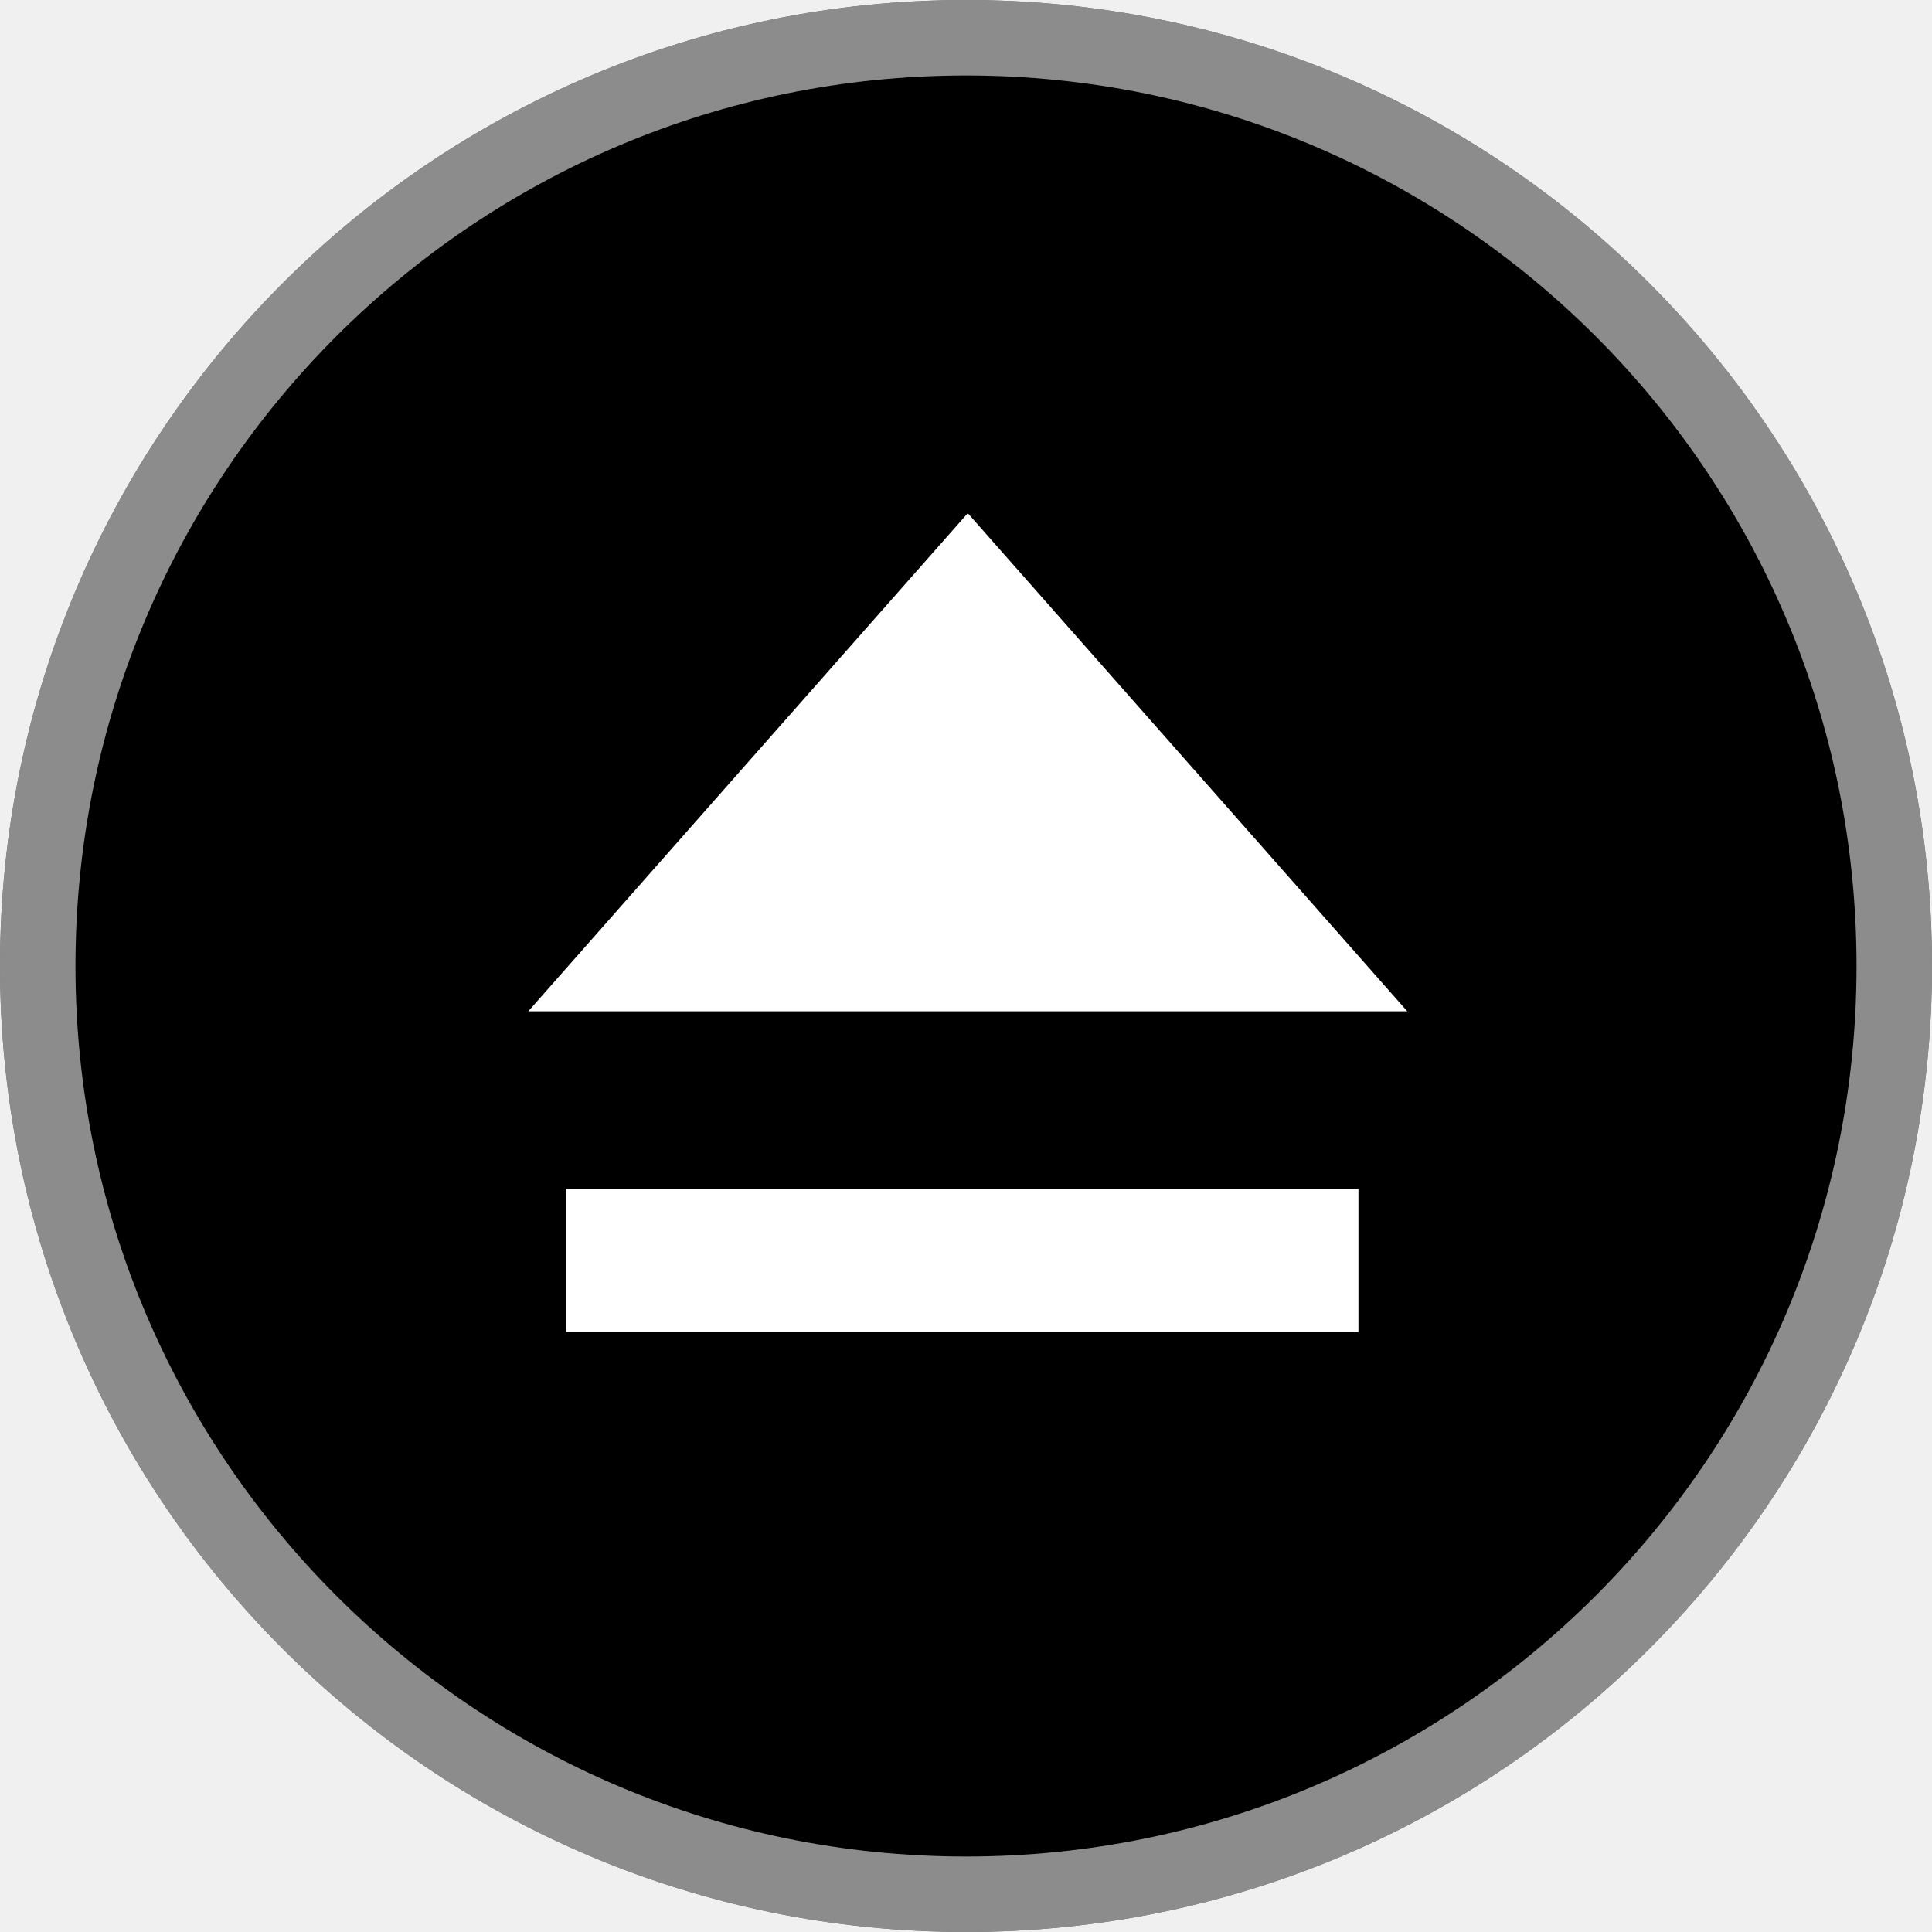
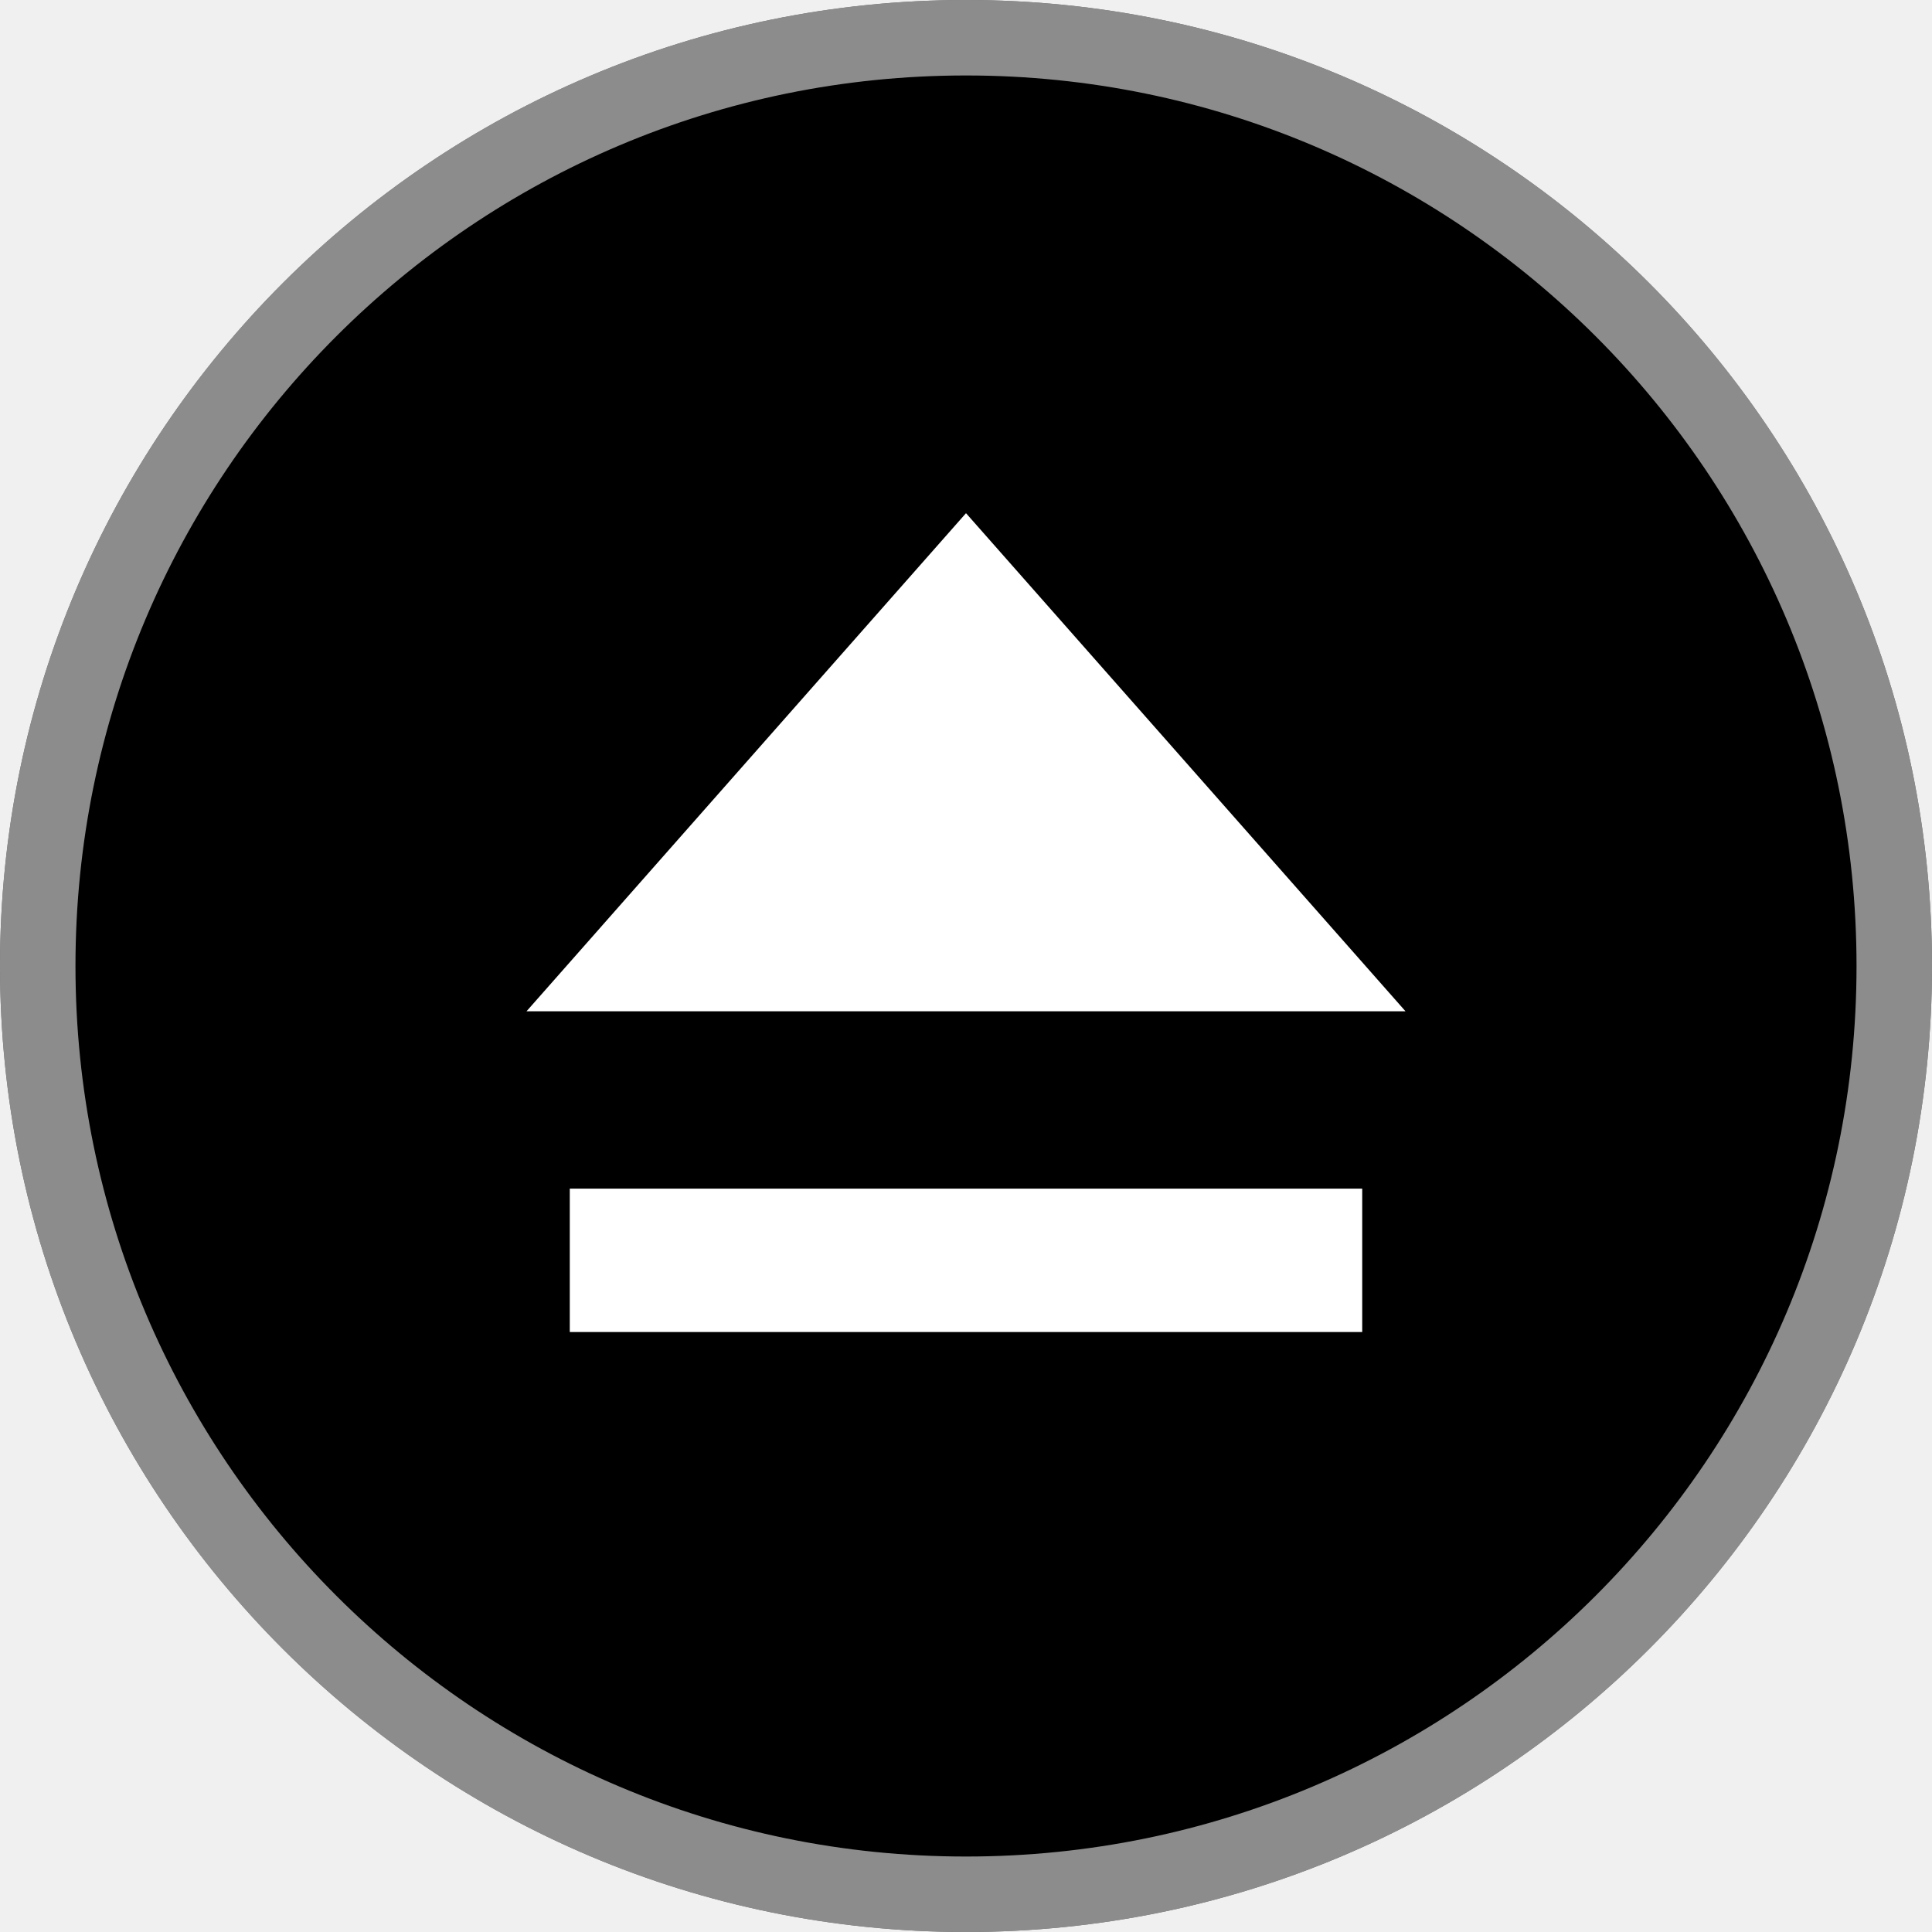
<svg xmlns="http://www.w3.org/2000/svg" xmlns:xlink="http://www.w3.org/1999/xlink" width="256.0px" height="256.0px" viewBox="0 0 256.0 256.0" version="1.1" id="SVGRoot">
  <defs id="defs9">
    <clipPath clipPathUnits="userSpaceOnUse" id="clipPath1867">
      <path style="display:inline;fill:none;fill-opacity:1;stroke:none;stroke-width:6.5;stroke-miterlimit:4;stroke-dasharray:none;stroke-opacity:1" xlink:href="#circle1409" id="path1869" d="M 128,0 A 128,128 0 0 0 0,128 128,128 0 0 0 128,256 128,128 0 0 0 256,128 128,128 0 0 0 128,0 Z" clip-path="none" />
    </clipPath>
  </defs>
  <g id="layer1">
    <circle style="display:inline;fill:#000000;fill-opacity:1" id="path69" r="128" cy="128" cx="128" />
    <circle style="display:inline;fill:none;fill-opacity:1;stroke:#ffffff;stroke-width:20;stroke-miterlimit:4;stroke-dasharray:none;stroke-opacity:0.55" id="circle1613" cx="128" cy="128" clip-path="url(#clipPath1867)" r="128" />
-     <path style="display:inline;fill:#ffffff;fill-opacity:1;fill-rule:evenodd;stroke:none;stroke-width:1px;stroke-linecap:butt;stroke-linejoin:miter;stroke-opacity:1" id="path1080" transform="matrix(0,-0.6181891,-0.9447599,0,249.1642,169.8528)" d="m 164.76,128 -53.382,30.82 -53.382,30.82 0,-61.64 0,-61.64 53.382,30.82 z" />
-     <rect style="fill:#ffffff;fill-opacity:1;stroke-width:14.588;stroke-opacity:0.6" id="rect1628" width="19" height="105" x="157.5" y="-180" transform="rotate(90)" />
+     <path style="display:inline;fill:#ffffff;fill-opacity:1;fill-rule:evenodd;stroke:none;stroke-width:1px;stroke-linecap:butt;stroke-linejoin:miter;stroke-opacity:1" id="path1080" transform="matrix(0,-0.6181891,-0.9447599,0,248.9293,169.8528)" d="m 164.76,128 -53.382,30.82 -53.382,30.82 0,-61.64 0,-61.64 53.382,30.82 z" />
+     <rect style="fill:#ffffff;fill-opacity:1;stroke-width:14.588;stroke-opacity:0.6" id="rect1628" width="19" height="105" x="157.5" y="-180" transform="rotate(90,0.25,0.25)" />
  </g>
</svg>
